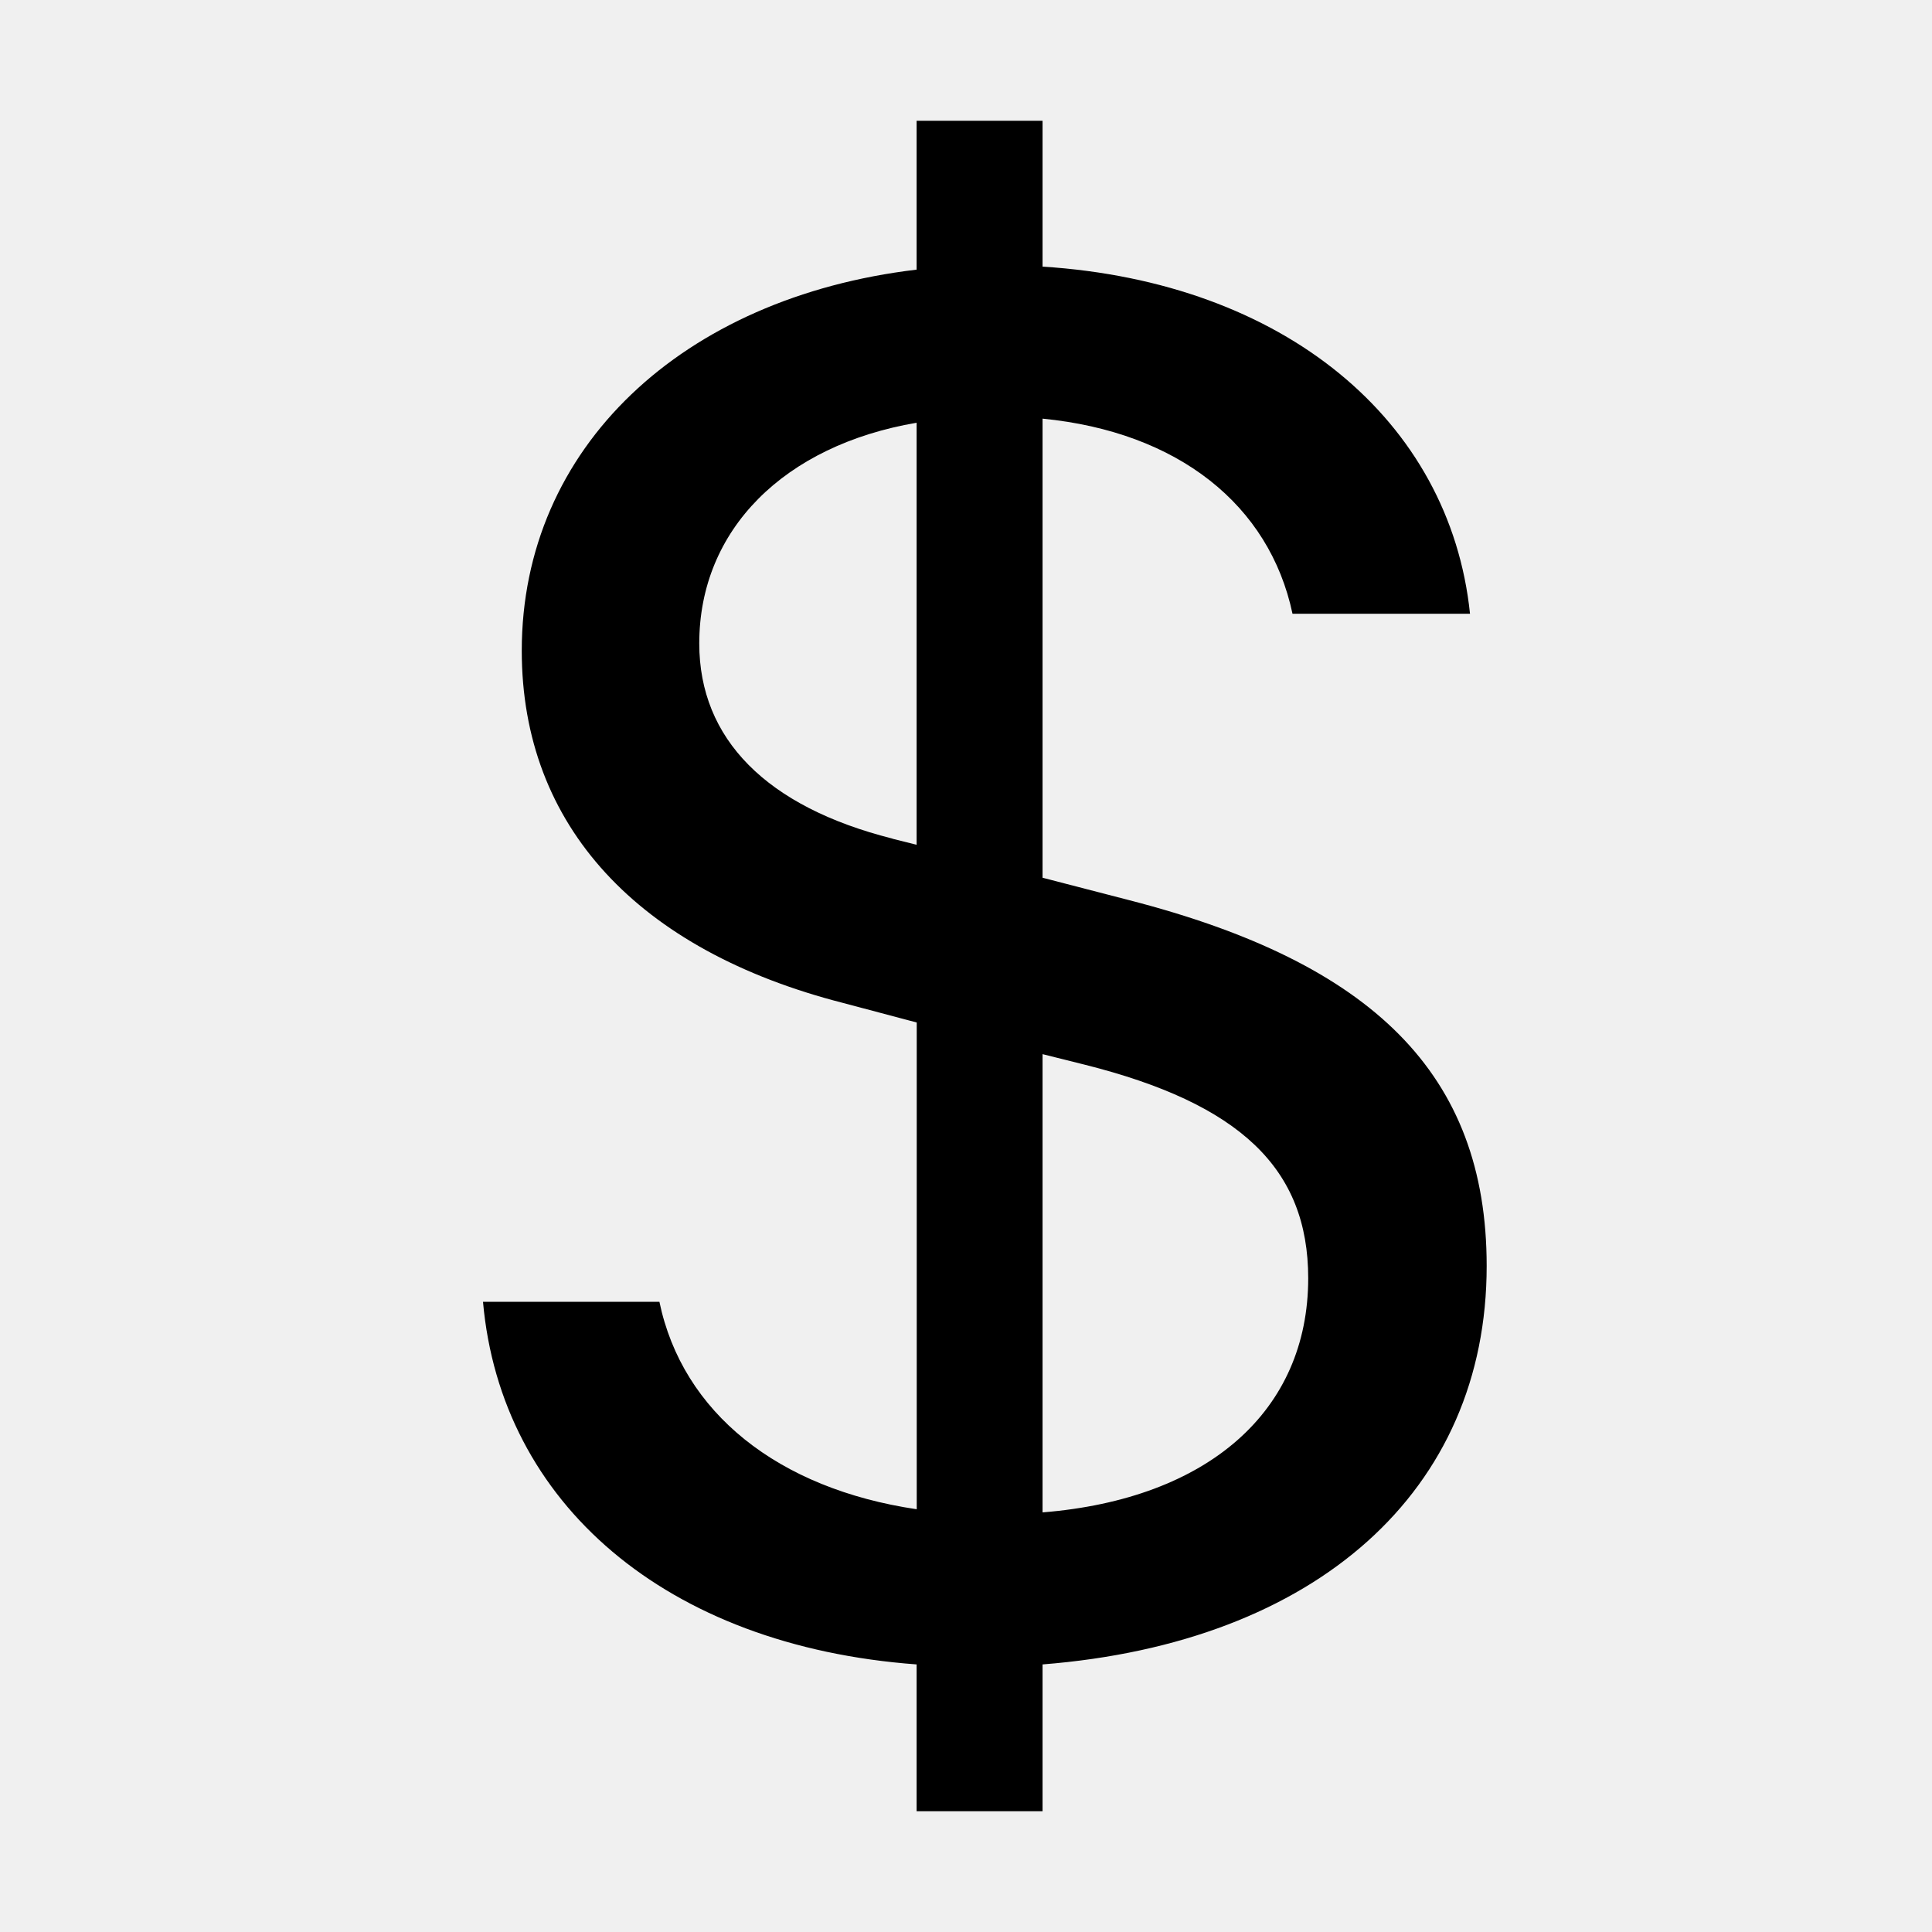
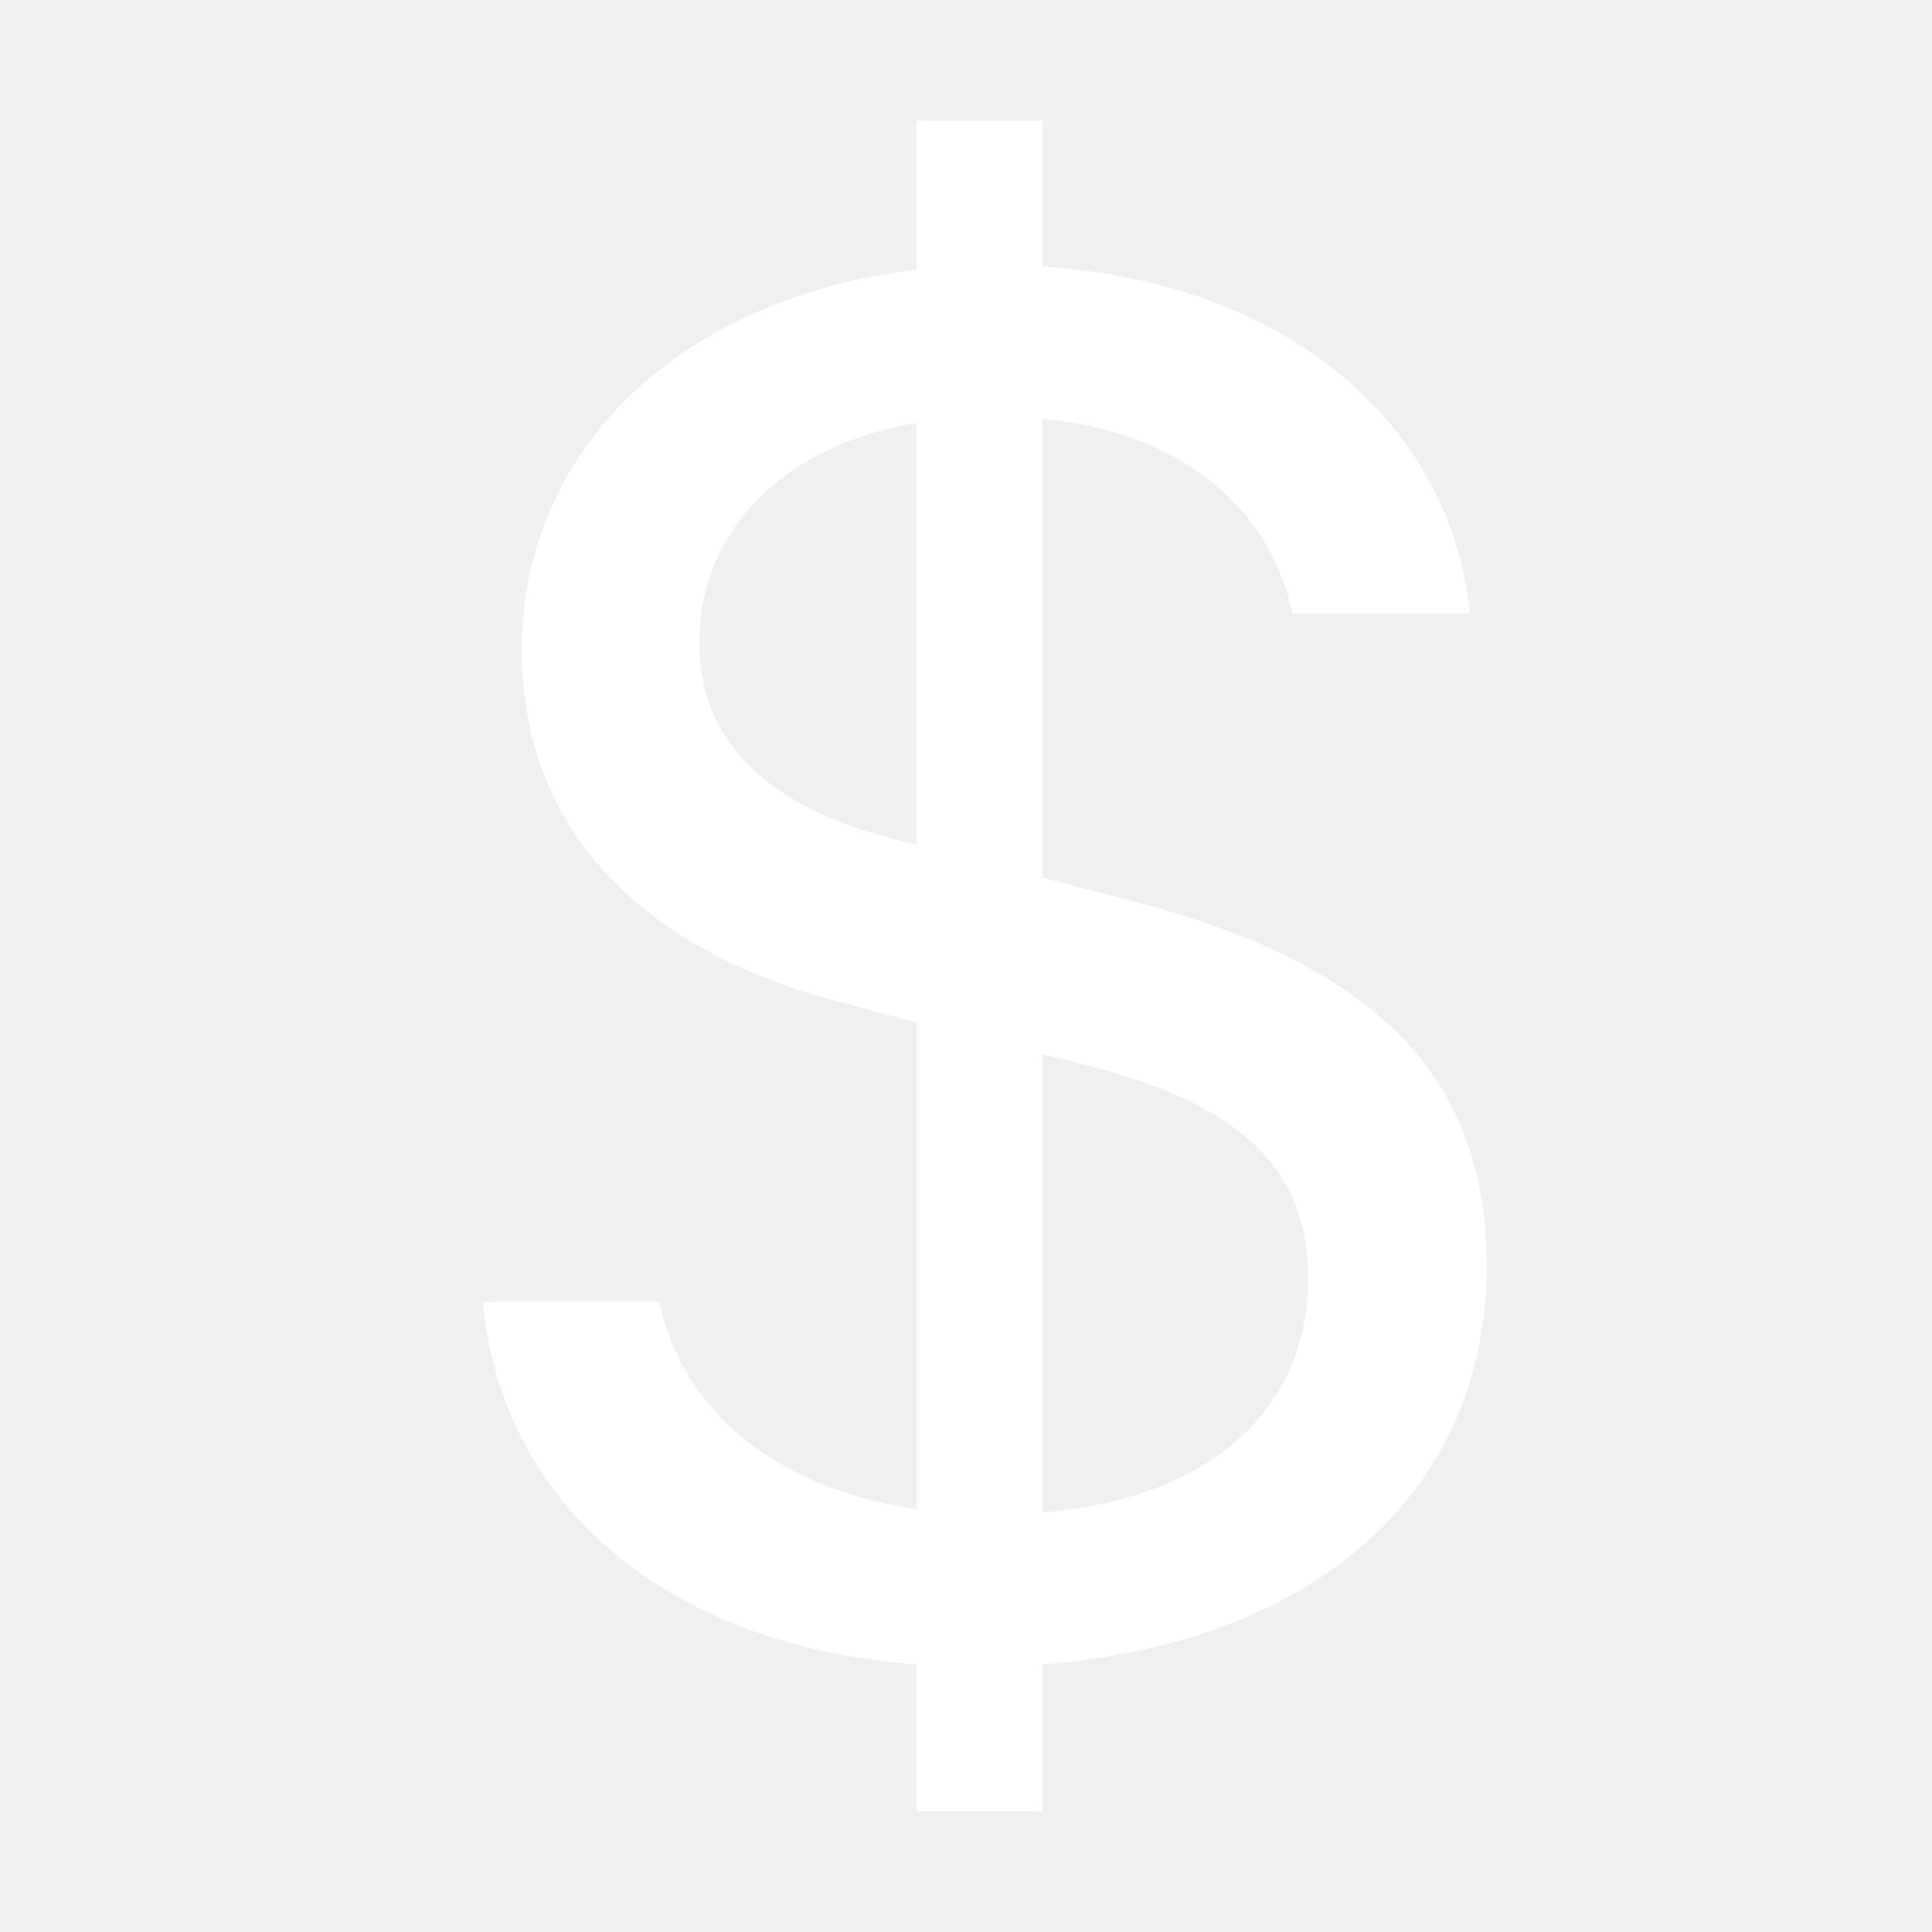
- <svg xmlns="http://www.w3.org/2000/svg" width="16" height="16" fill="currentColor" class="bi bi-currency-dollar" viewBox="0 0 16 16">
+ <svg xmlns="http://www.w3.org/2000/svg" width="16" height="16" fill="white" class="bi bi-currency-dollar" viewBox="0 0 16 16">
  <path d="M4 10.781c.148 1.667 1.513 2.85 3.591 3.003V15h1.043v-1.216c2.27-.179 3.678-1.438 3.678-3.3 0-1.59-.947-2.51-2.956-3.028l-.722-.187V3.467c1.122.11 1.879.714 2.07 1.616h1.47c-.166-1.6-1.54-2.748-3.54-2.875V1H7.591v1.233c-1.939.23-3.27 1.472-3.27 3.156 0 1.454.966 2.483 2.661 2.917l.61.162v4.031c-1.149-.17-1.94-.8-2.131-1.718zm3.391-3.836c-1.043-.263-1.6-.825-1.6-1.616 0-.944.704-1.641 1.8-1.828v3.495l-.2-.05zm1.591 1.872c1.287.323 1.852.859 1.852 1.769 0 1.097-.826 1.828-2.2 1.939V8.73z" />
</svg>
